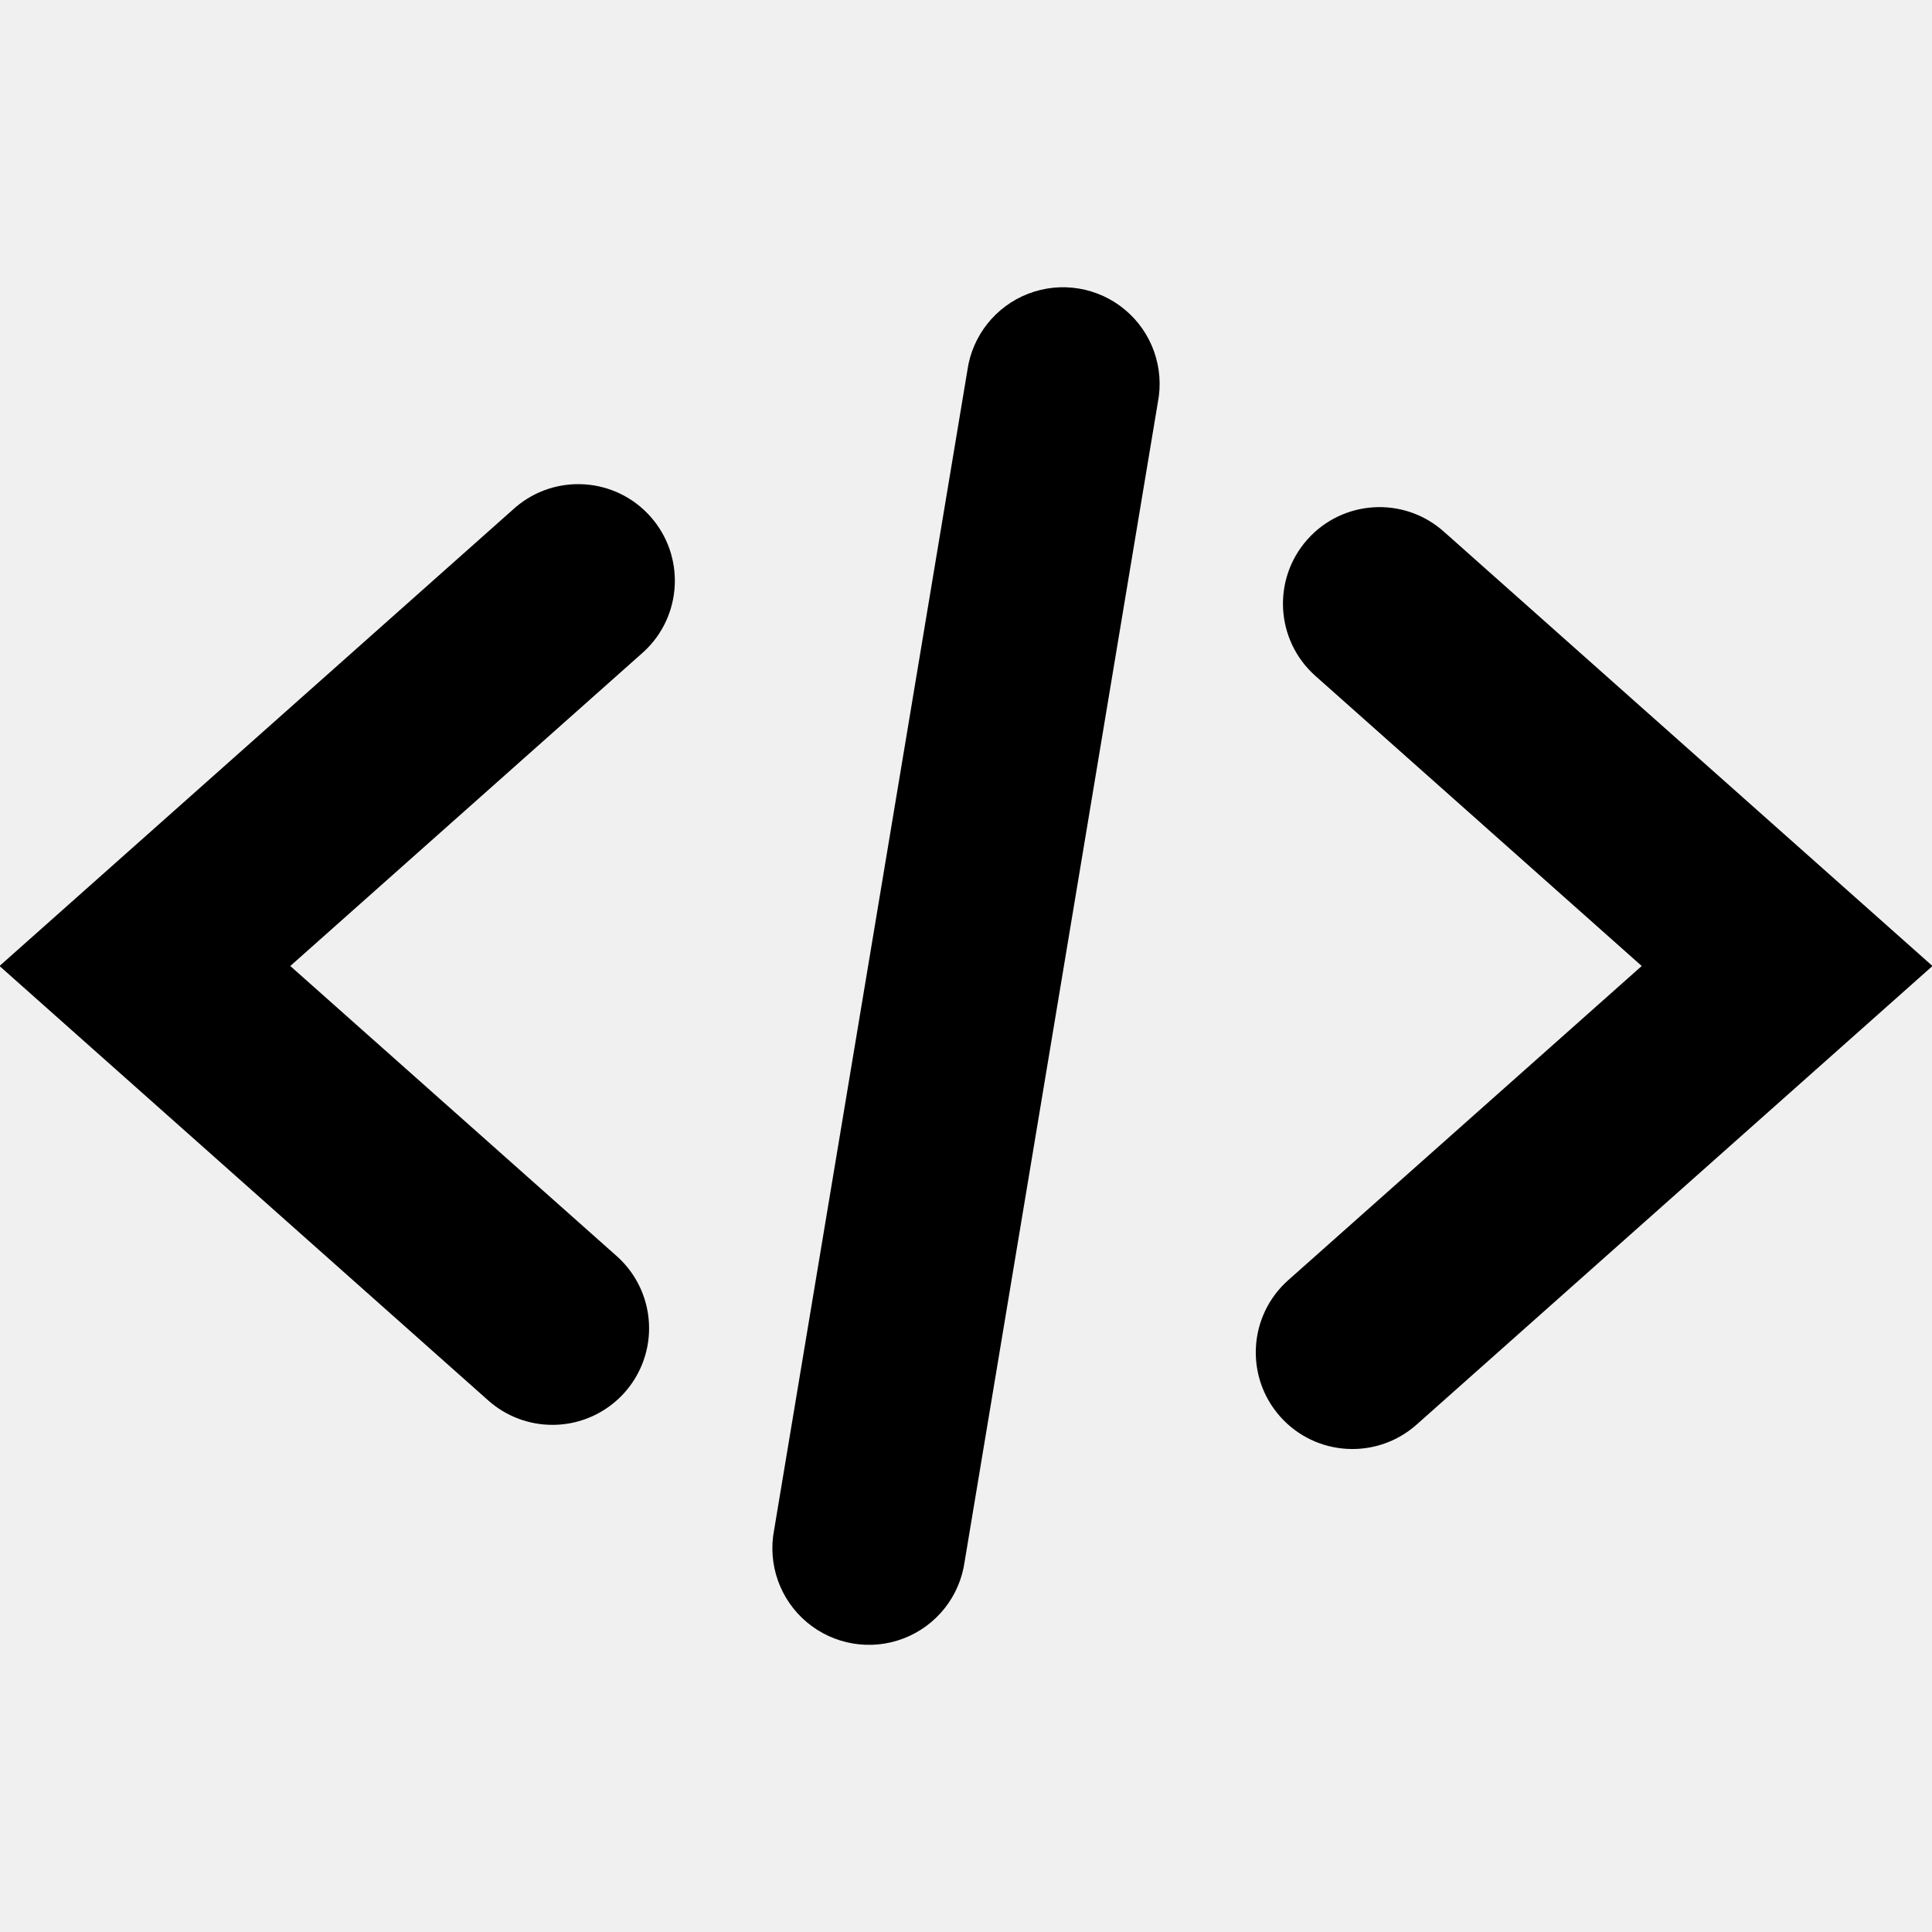
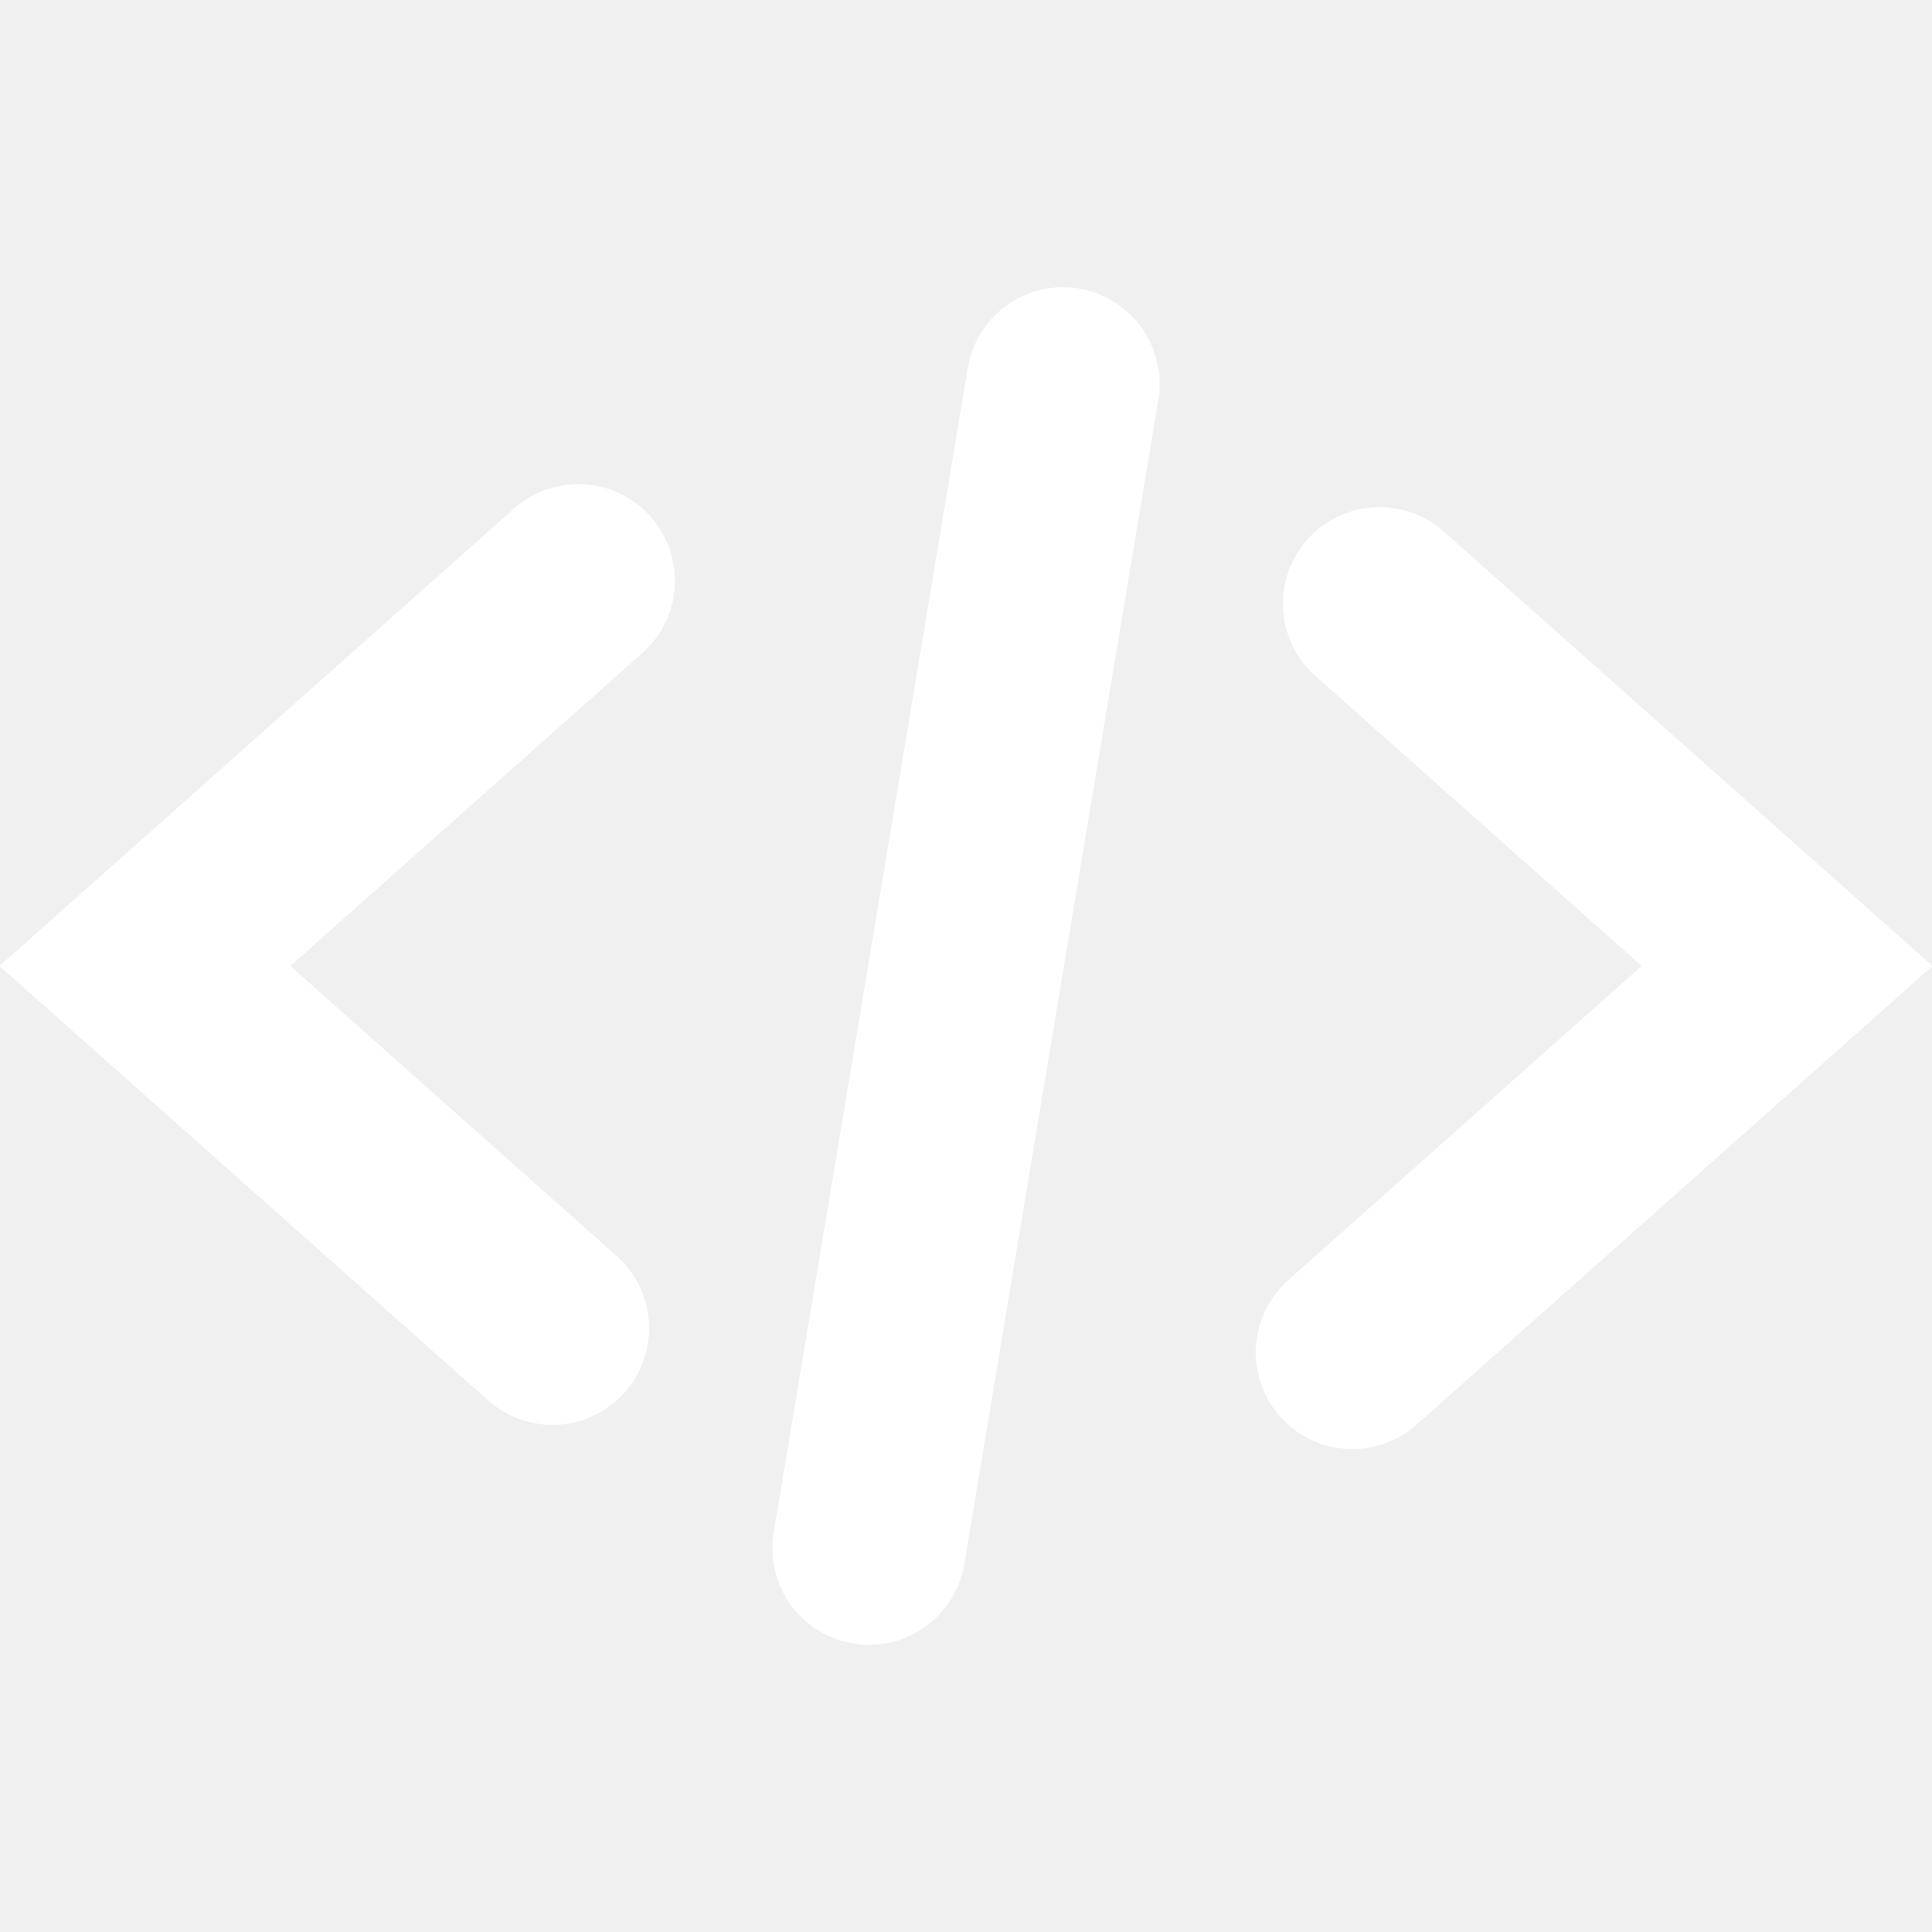
<svg xmlns="http://www.w3.org/2000/svg" width="20px" height="20px" viewBox="0 0 20 20">
-   <path d="M5.719 14.75a.997.997 0 0 1-.664-.252L-.005 10l5.341-4.748a1 1 0 0 1 1.328 1.495L3.005 10l3.378 3.002a1 1 0 0 1-.664 1.748zm8.945-.002L20.005 10l-5.06-4.498a.999.999 0 1 0-1.328 1.495L16.995 10l-3.659 3.252a1 1 0 0 0 1.328 1.496zm-4.678 1.417l2-12a1 1 0 1 0-1.972-.329l-2 12a1 1 0 1 0 1.972.329z" />
+   <path d="M5.719 14.75a.997.997 0 0 1-.664-.252L-.005 10l5.341-4.748a1 1 0 0 1 1.328 1.495L3.005 10l3.378 3.002a1 1 0 0 1-.664 1.748zm8.945-.002L20.005 10l-5.06-4.498a.999.999 0 1 0-1.328 1.495L16.995 10l-3.659 3.252a1 1 0 0 0 1.328 1.496zm-4.678 1.417l2-12a1 1 0 1 0-1.972-.329l-2 12a1 1 0 1 0 1.972.329z" fill="#fff" />
</svg>
